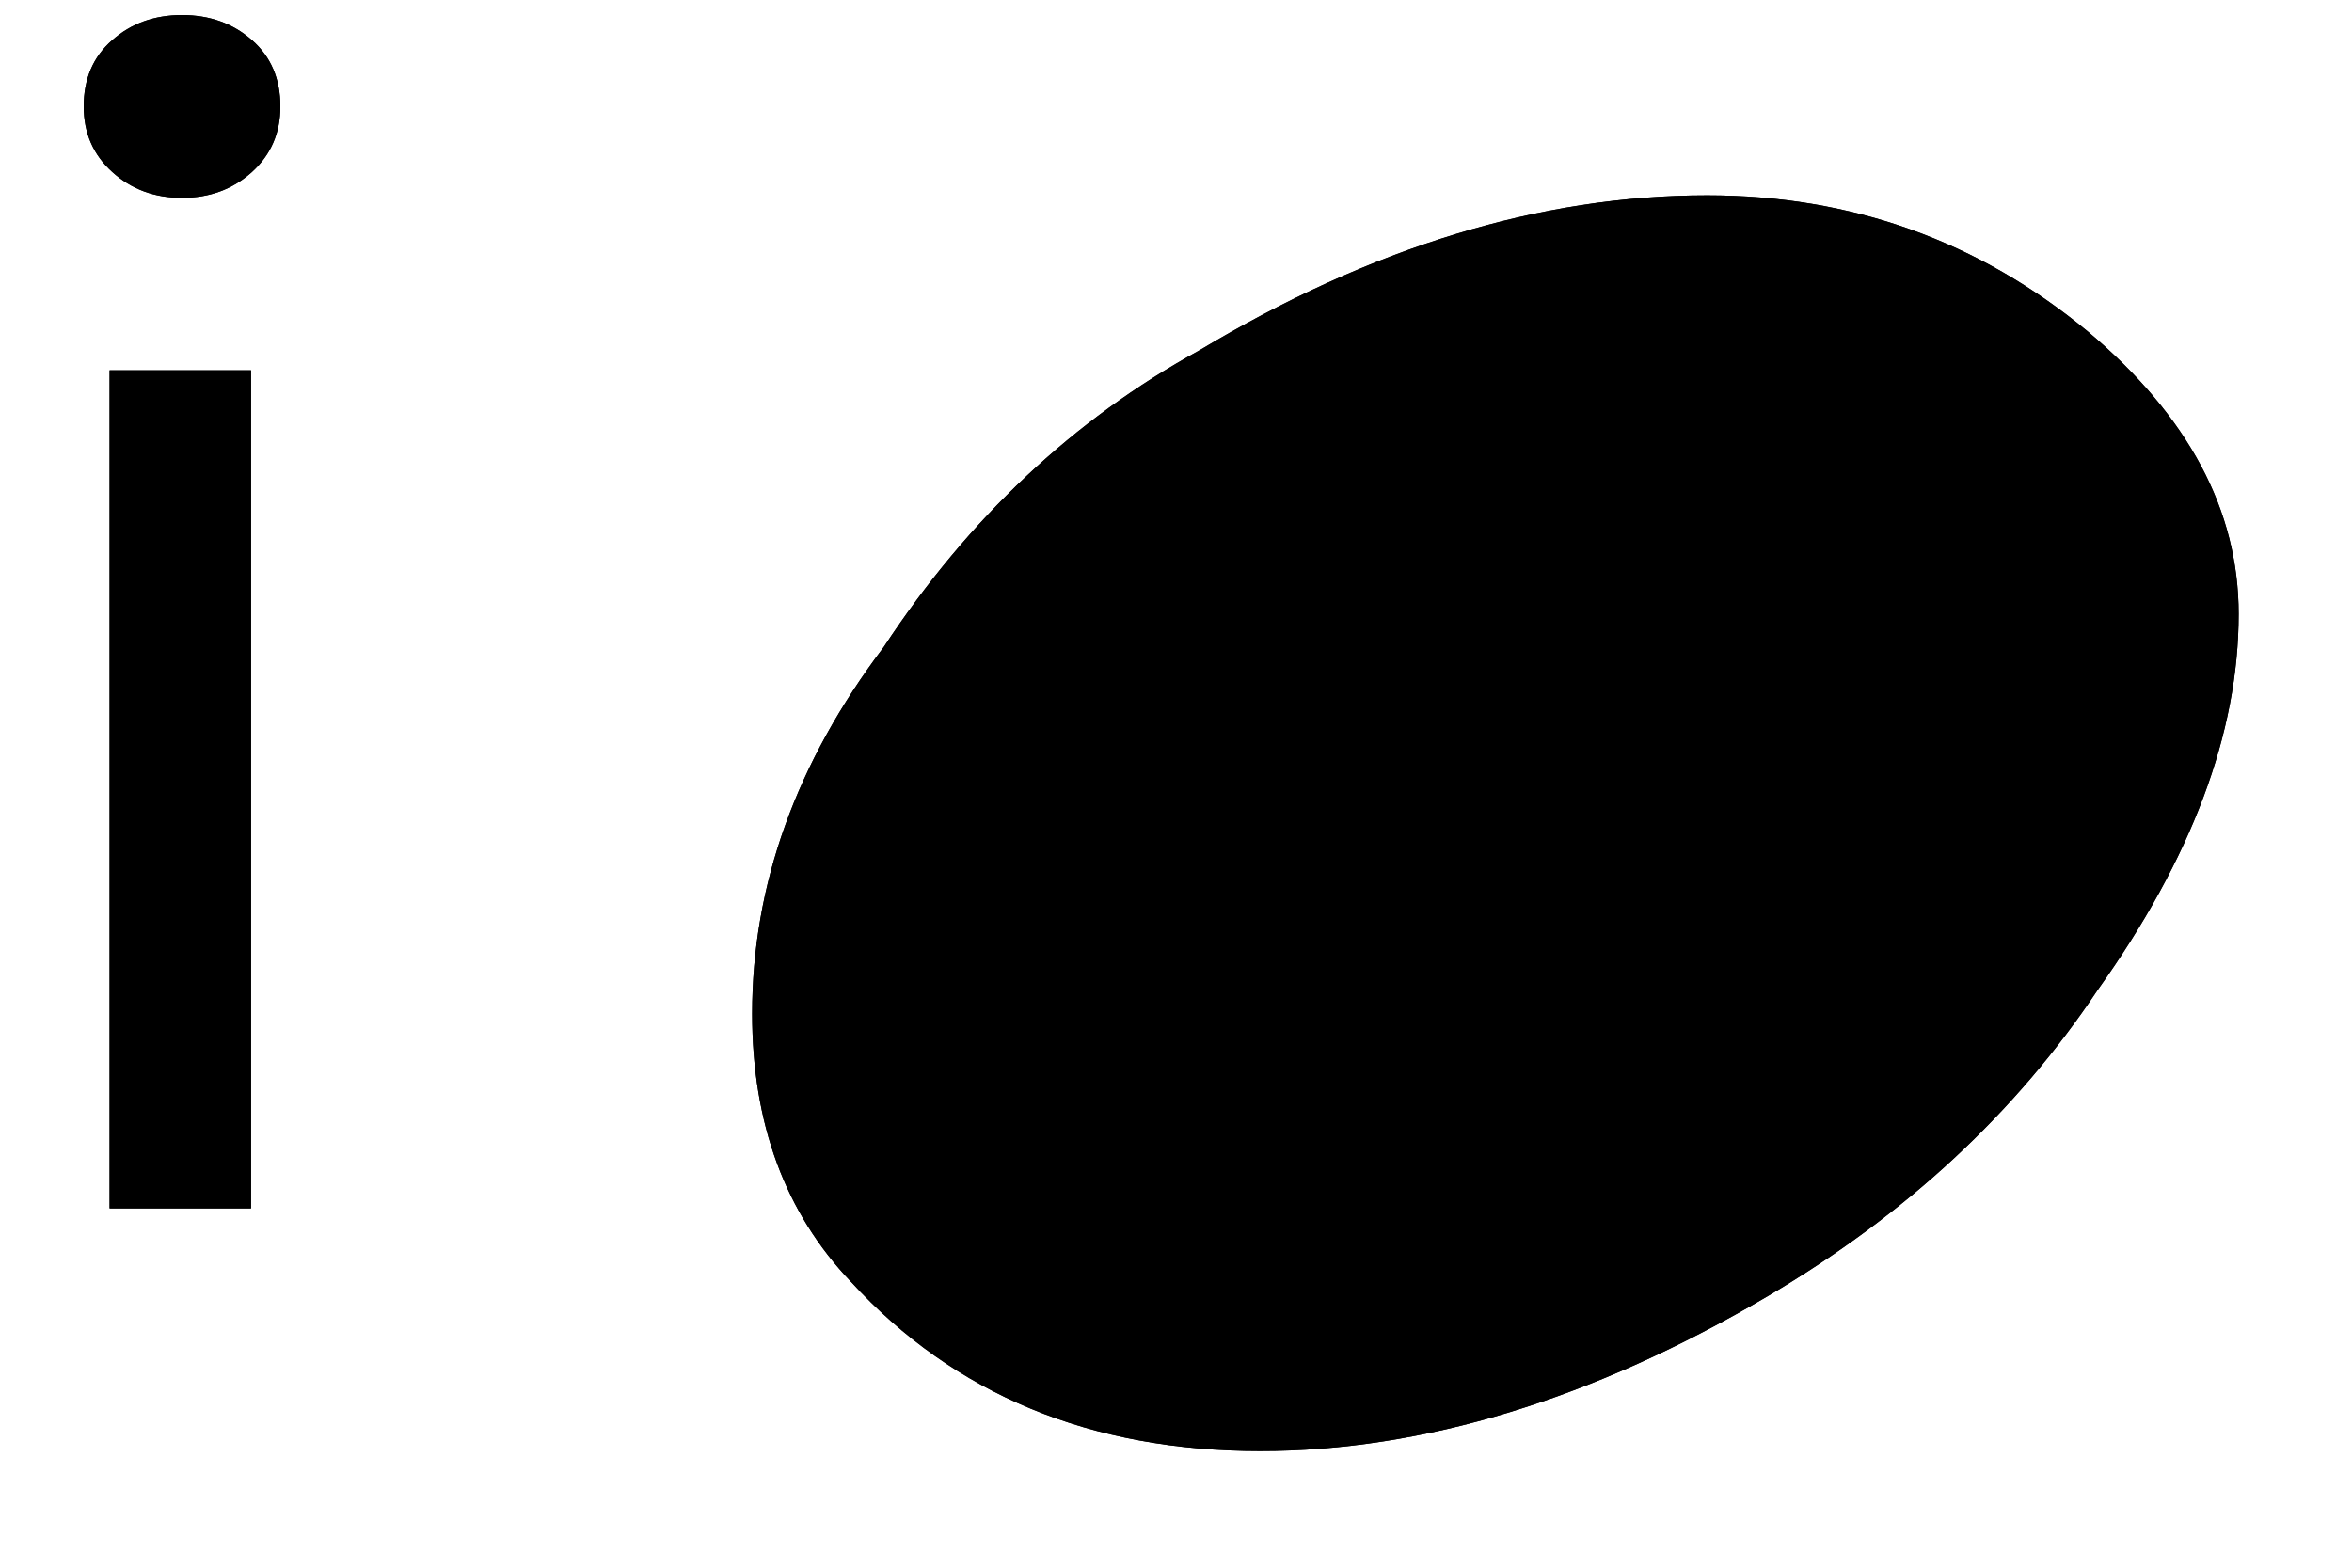
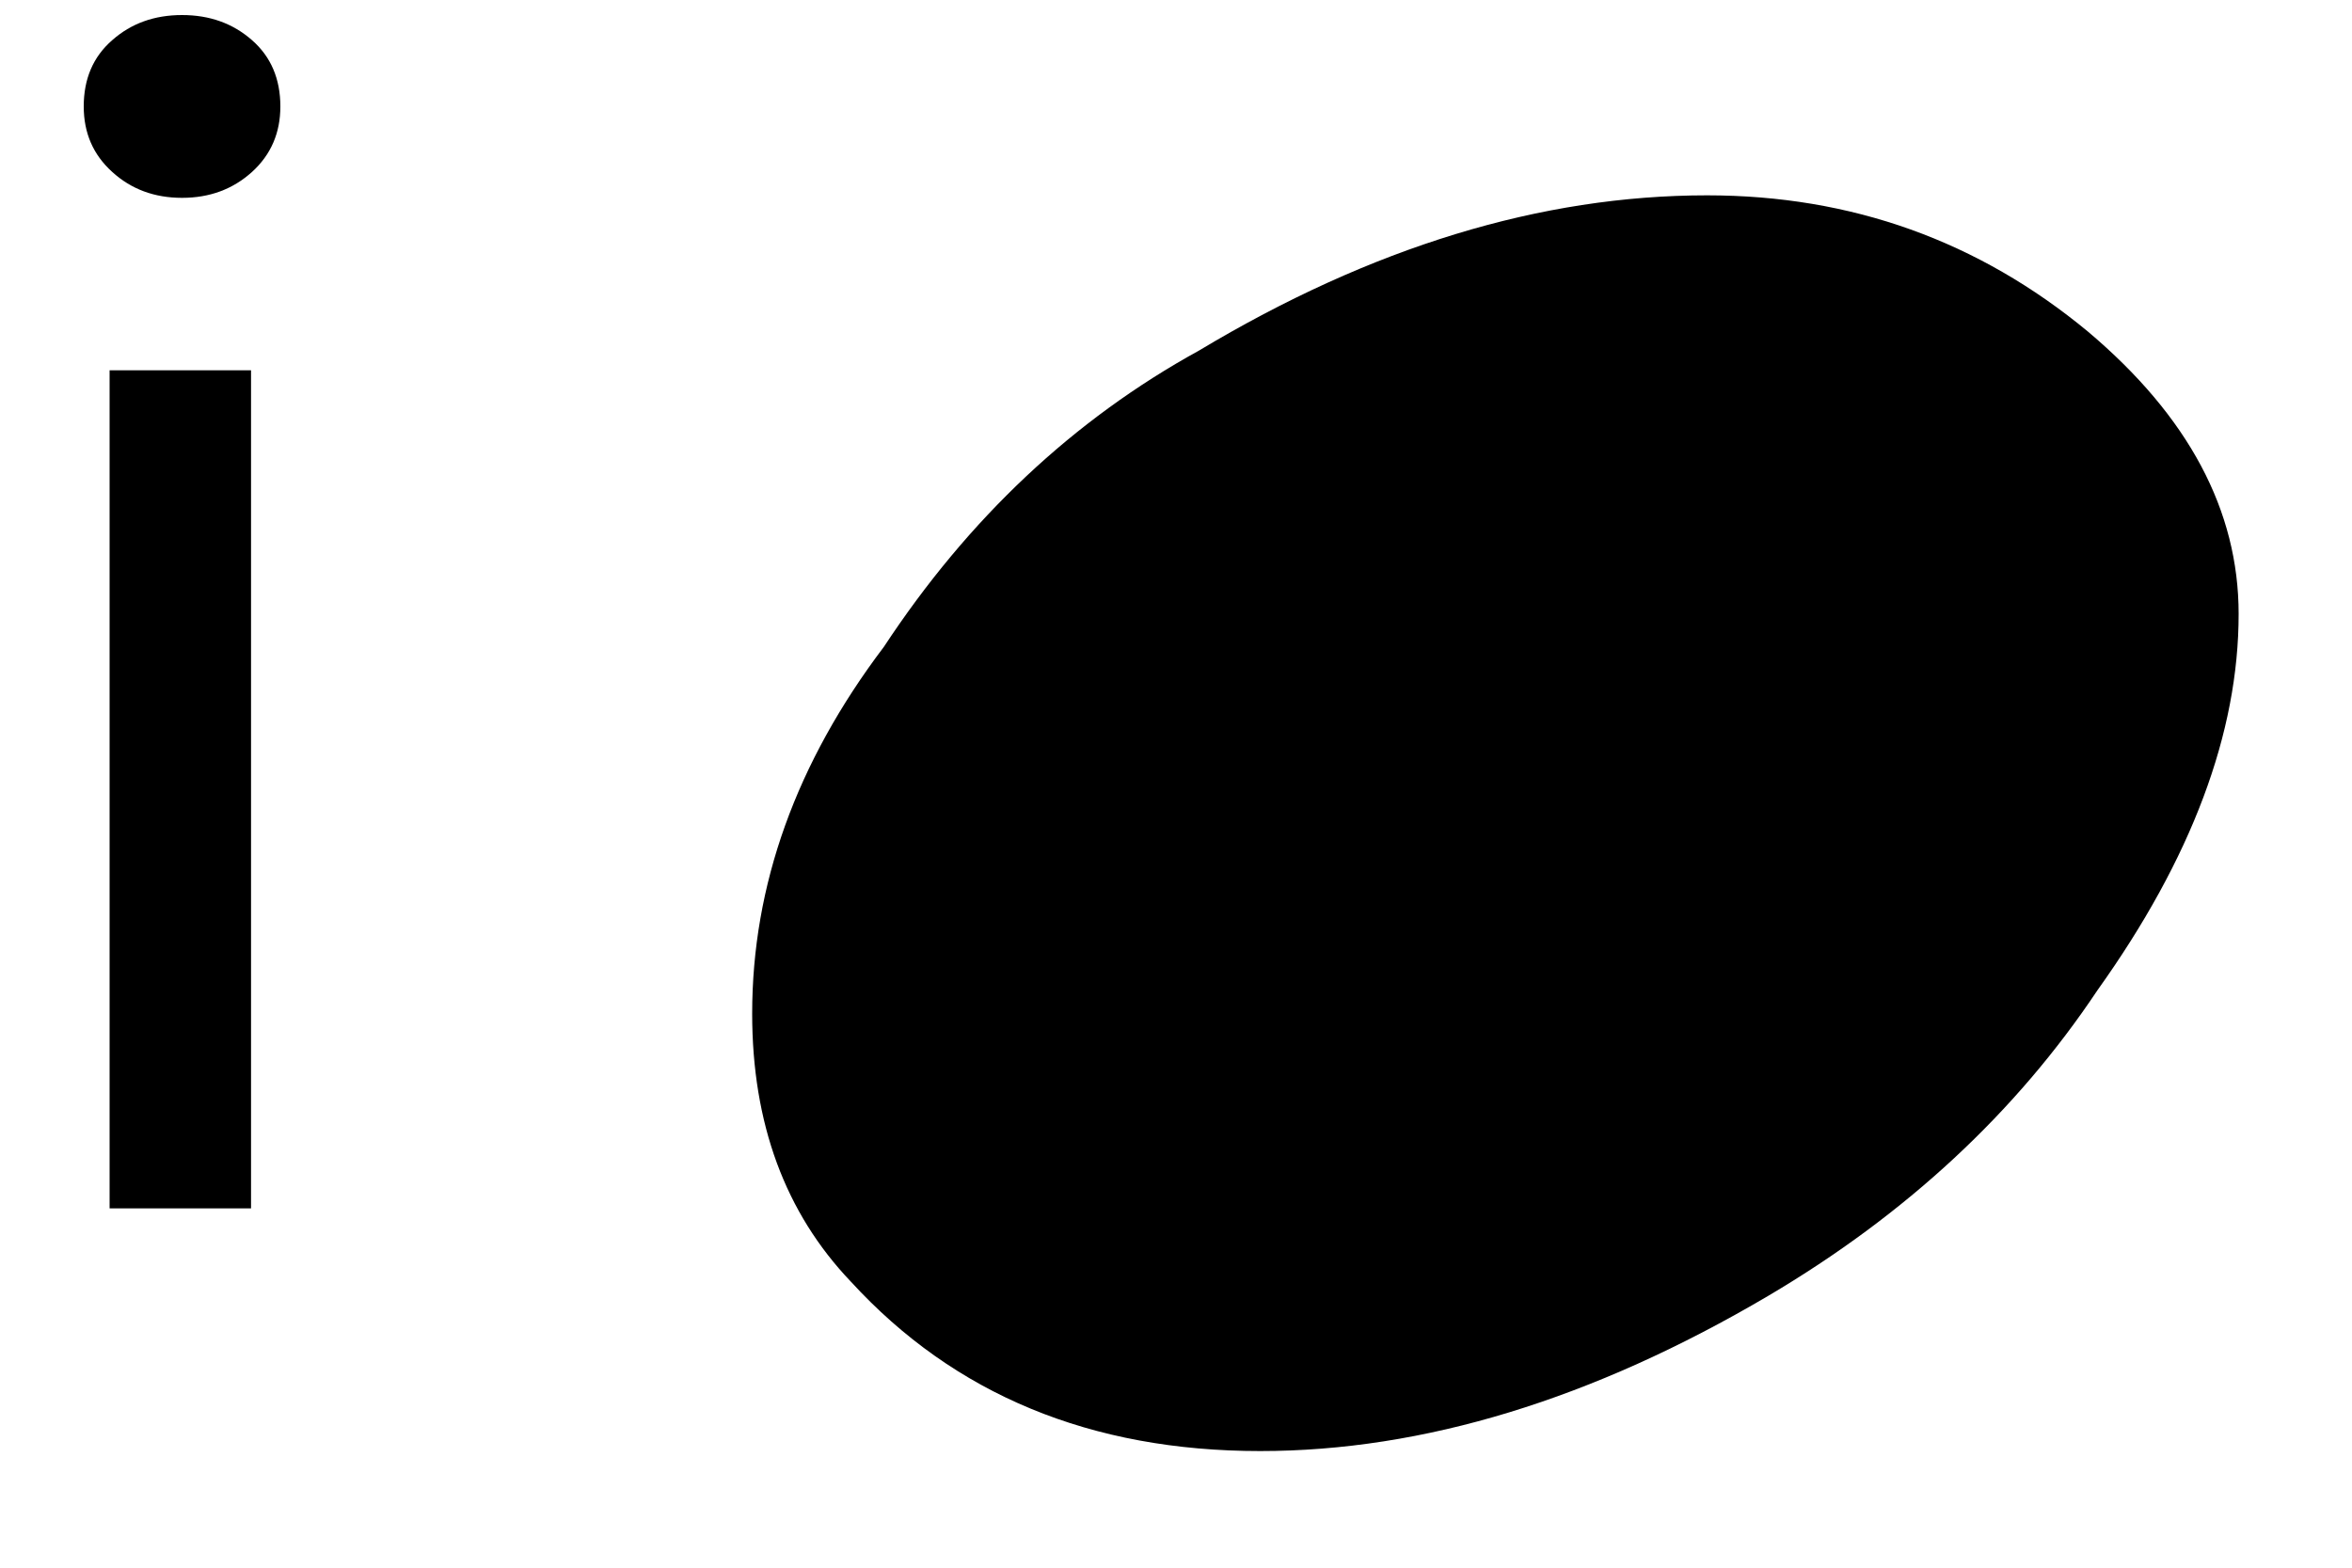
<svg xmlns="http://www.w3.org/2000/svg" xmlns:xlink="http://www.w3.org/1999/xlink" width="15" height="10" viewBox="0 0 15 10">
  <defs>
    <path id="a" d="M5.427,8.176 C5.007,7.736 4.797,7.166 4.797,6.466 C4.797,5.646 5.077,4.866 5.637,4.126 C6.177,3.306 6.847,2.676 7.647,2.236 C8.747,1.576 9.827,1.246 10.887,1.246 C11.807,1.246 12.617,1.536 13.317,2.116 C13.957,2.656 14.277,3.256 14.277,3.916 C14.277,4.676 13.977,5.476 13.377,6.316 C12.857,7.096 12.157,7.746 11.277,8.266 C10.157,8.926 9.077,9.256 8.037,9.256 C6.957,9.256 6.087,8.896 5.427,8.176 Z" />
    <path id="b" d="M1.161,1.262 C0.985,1.262 0.837,1.207 0.716,1.097 C0.594,0.987 0.534,0.848 0.534,0.679 C0.534,0.503 0.594,0.362 0.716,0.256 C0.837,0.149 0.985,0.096 1.161,0.096 C1.337,0.096 1.485,0.149 1.607,0.256 C1.728,0.362 1.788,0.503 1.788,0.679 C1.788,0.848 1.728,0.987 1.607,1.097 C1.485,1.207 1.337,1.262 1.161,1.262 Z M0.699,2.362 L1.601,2.362 L1.601,7.708 L0.699,7.708 L0.699,2.362 Z" />
  </defs>
  <g fill="#000000" fill-rule="evenodd">
    <use xlink:href="#a" />
-     <use xlink:href="#a" />
-     <use xlink:href="#b" />
    <use xlink:href="#b" />
  </g>
</svg>
